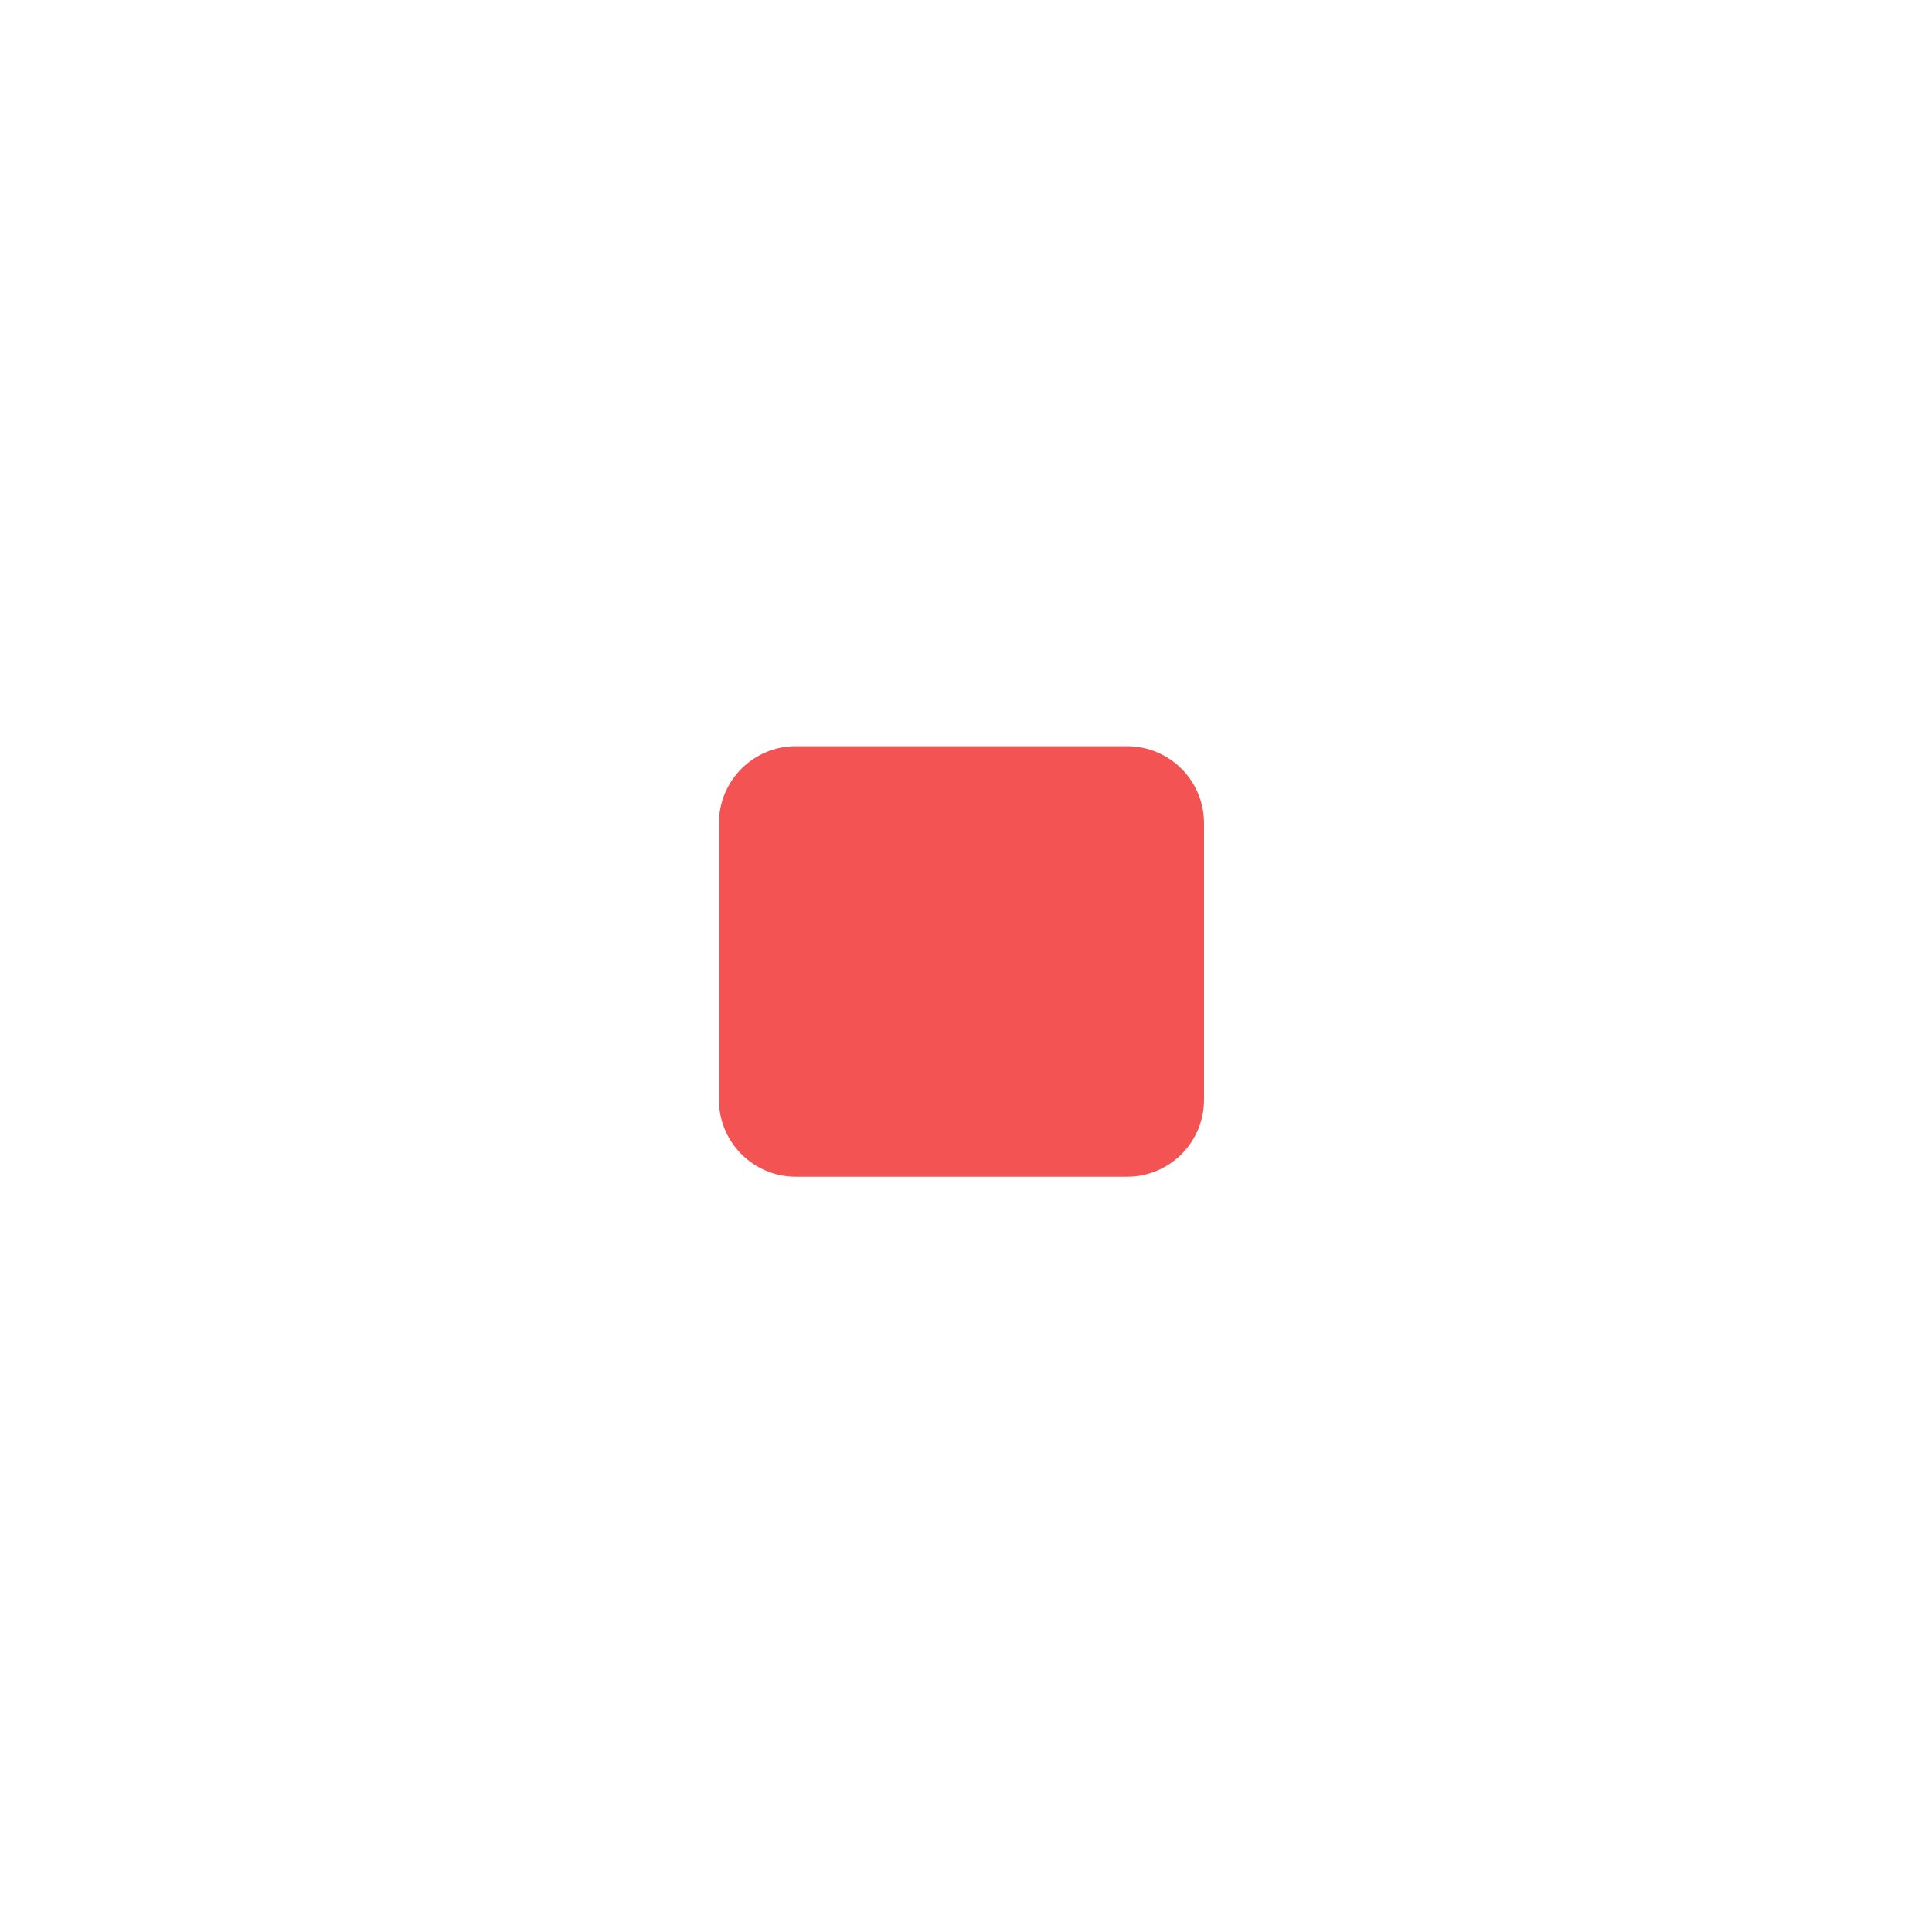
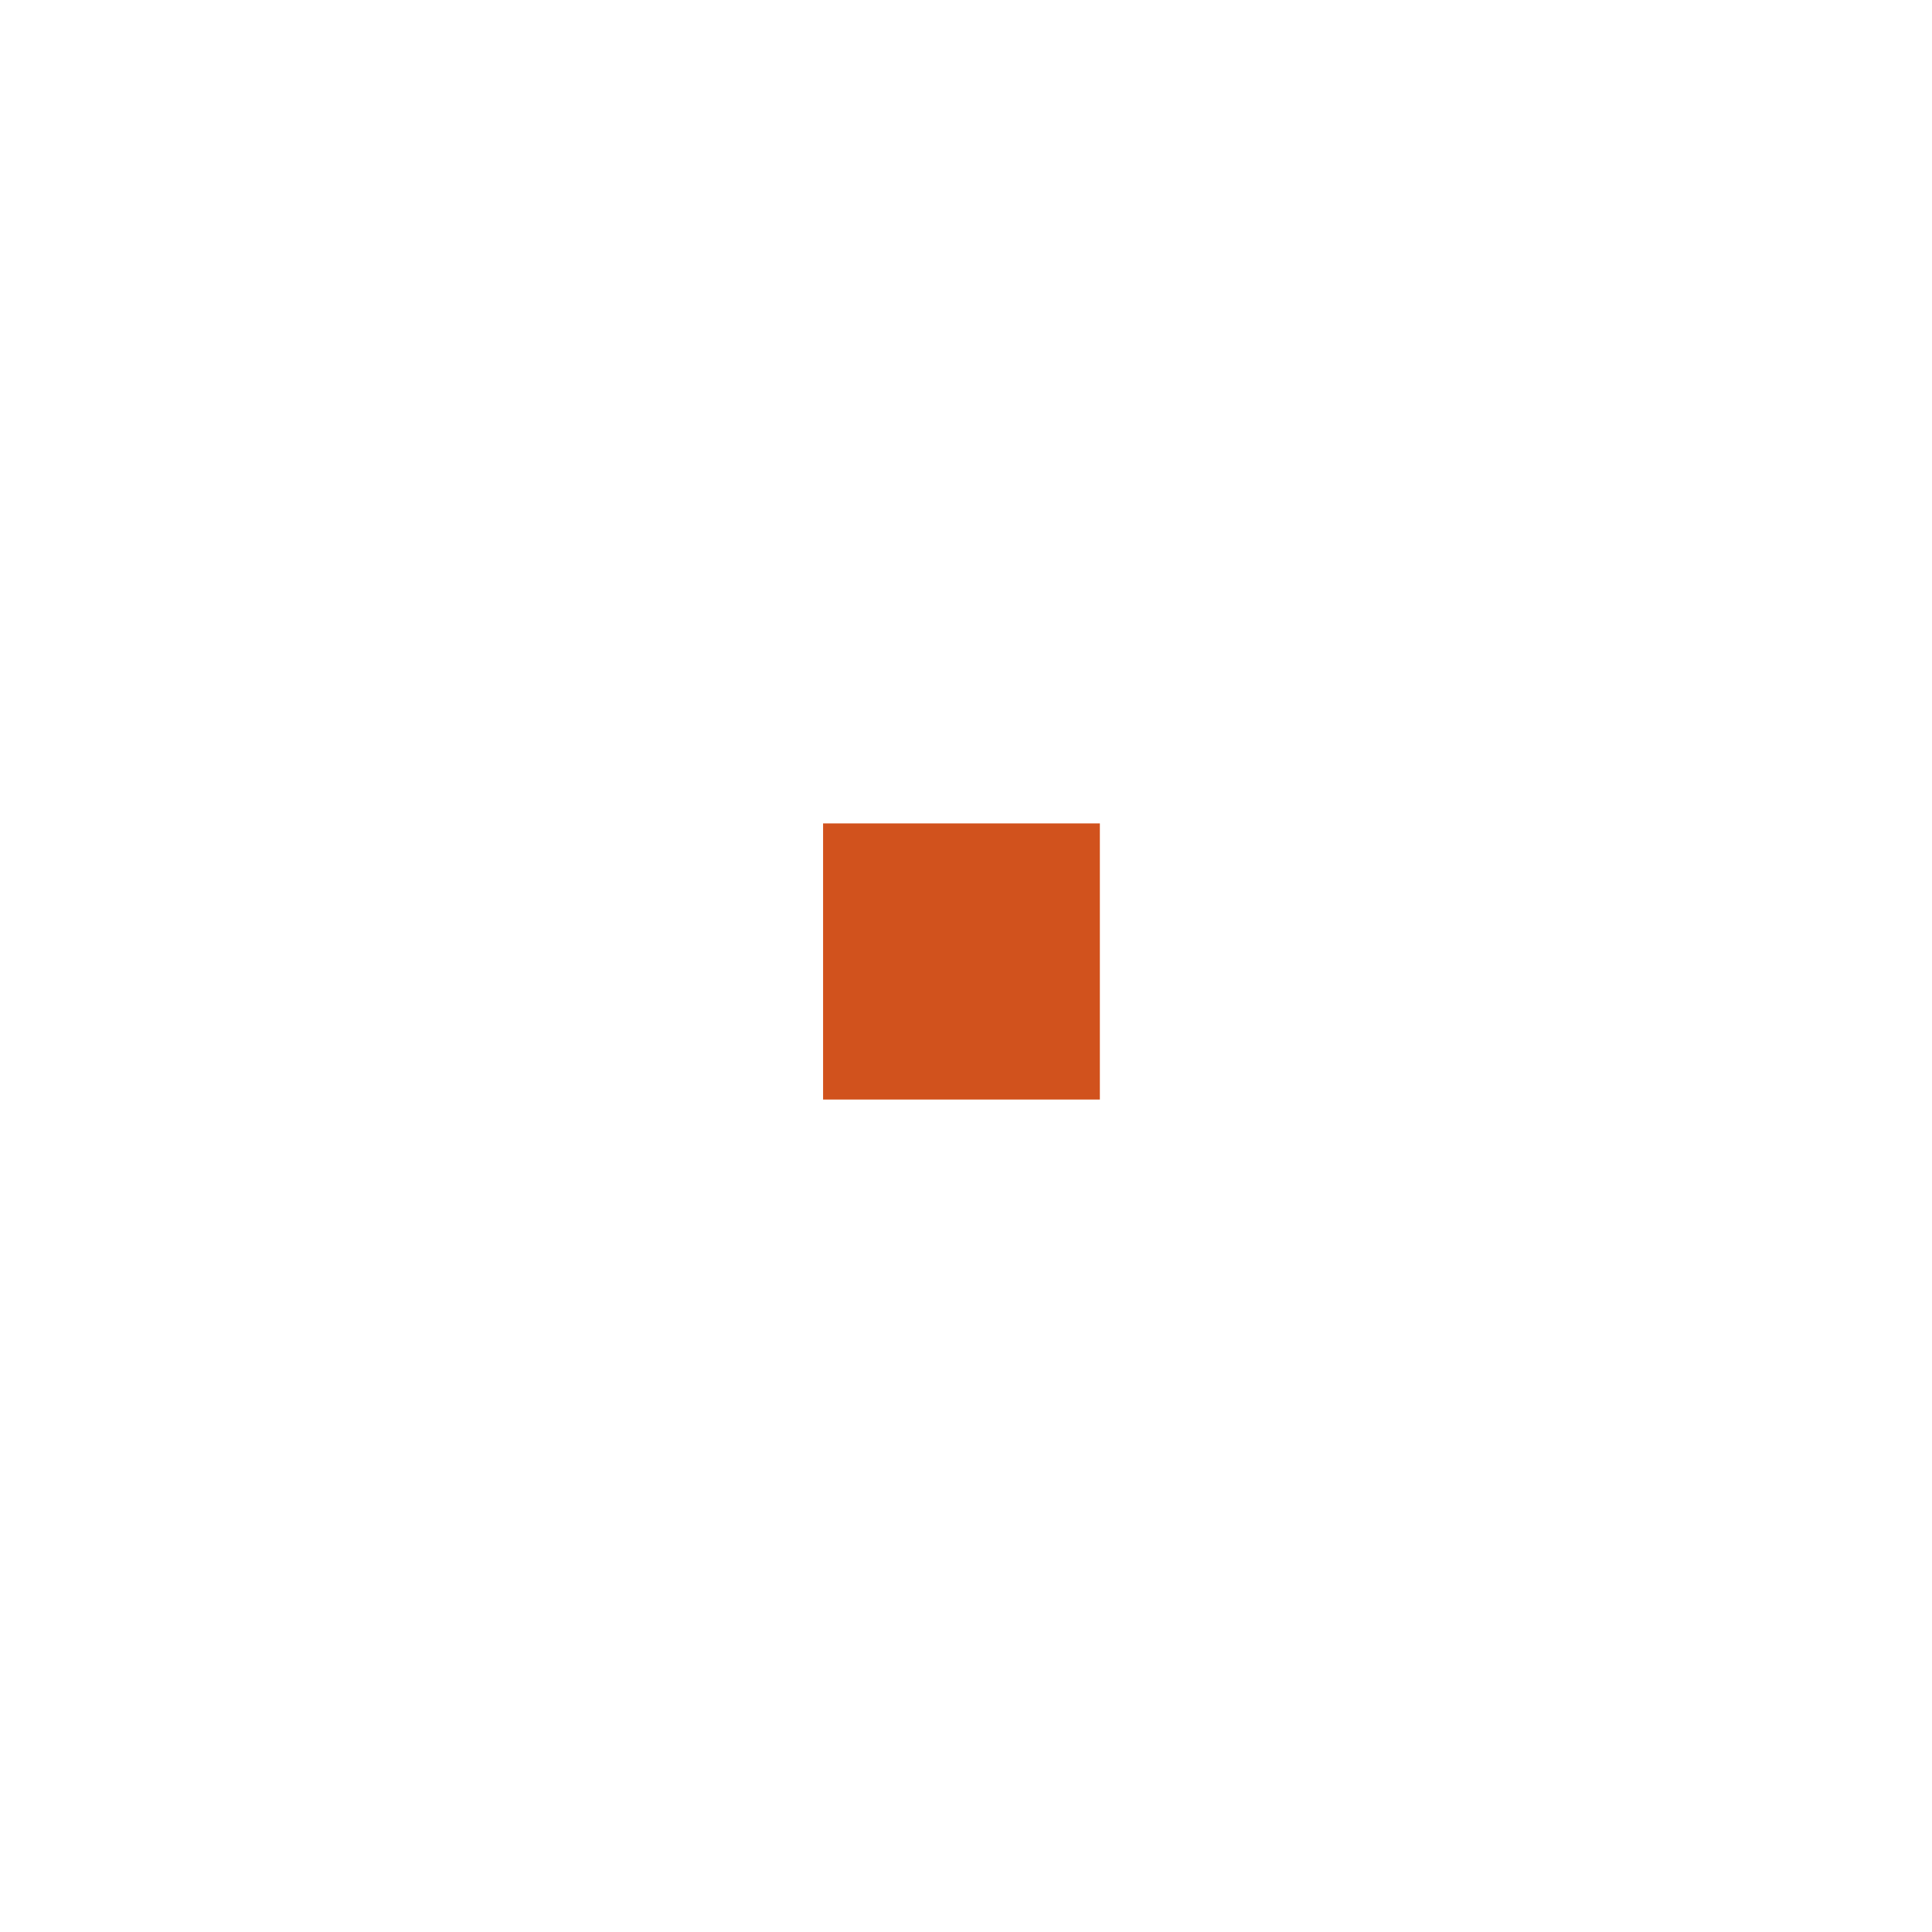
<svg xmlns="http://www.w3.org/2000/svg" width="100%" height="100%" viewBox="0 0 178 178" version="1.1" xml:space="preserve" style="fill-rule:evenodd;clip-rule:evenodd;stroke-linejoin:round;stroke-miterlimit:2;">
-   <g transform="matrix(1,0,0,1,-1032.874,-1054.472)">
-     <g id="wp" transform="matrix(0.278212,0,0,0.319339,1478.645,975.7751)">
+   <g transform="matrix(1,0,0,1,-4781.862,-284.3148)">
+     <g id="wp" transform="matrix(0.278212,0,0,0.319339,5227.633,205.6174)">
      <rect x="-1602.271" y="246.438" width="636.799" height="554.787" style="fill:none;" />
-       <g transform="matrix(1.500417,0,0,1.478126,-1826.246,-2030.356)">
-         <path d="M415.013,1700.985C415.013,1692.693 407.413,1685.972 398.037,1685.972C378.019,1685.972 344.946,1685.972 324.928,1685.972C315.552,1685.972 307.952,1692.693 307.952,1700.985C307.952,1716.241 307.952,1739.74 307.952,1754.996C307.952,1763.288 315.552,1770.01 324.928,1770.01C344.946,1770.01 378.019,1770.01 398.037,1770.01C407.413,1770.01 415.013,1763.288 415.013,1754.996C415.013,1739.74 415.013,1716.241 415.013,1700.985Z" style="fill:rgb(243,83,83);" />
+       <g transform="matrix(1.952417,0,0,1.697066,-3492.957,-3807.566)">
+         <rect x="1107.989" y="2528.813" width="46.946" height="46.946" style="fill:rgb(209,82,29);" />
      </g>
    </g>
  </g>
</svg>
